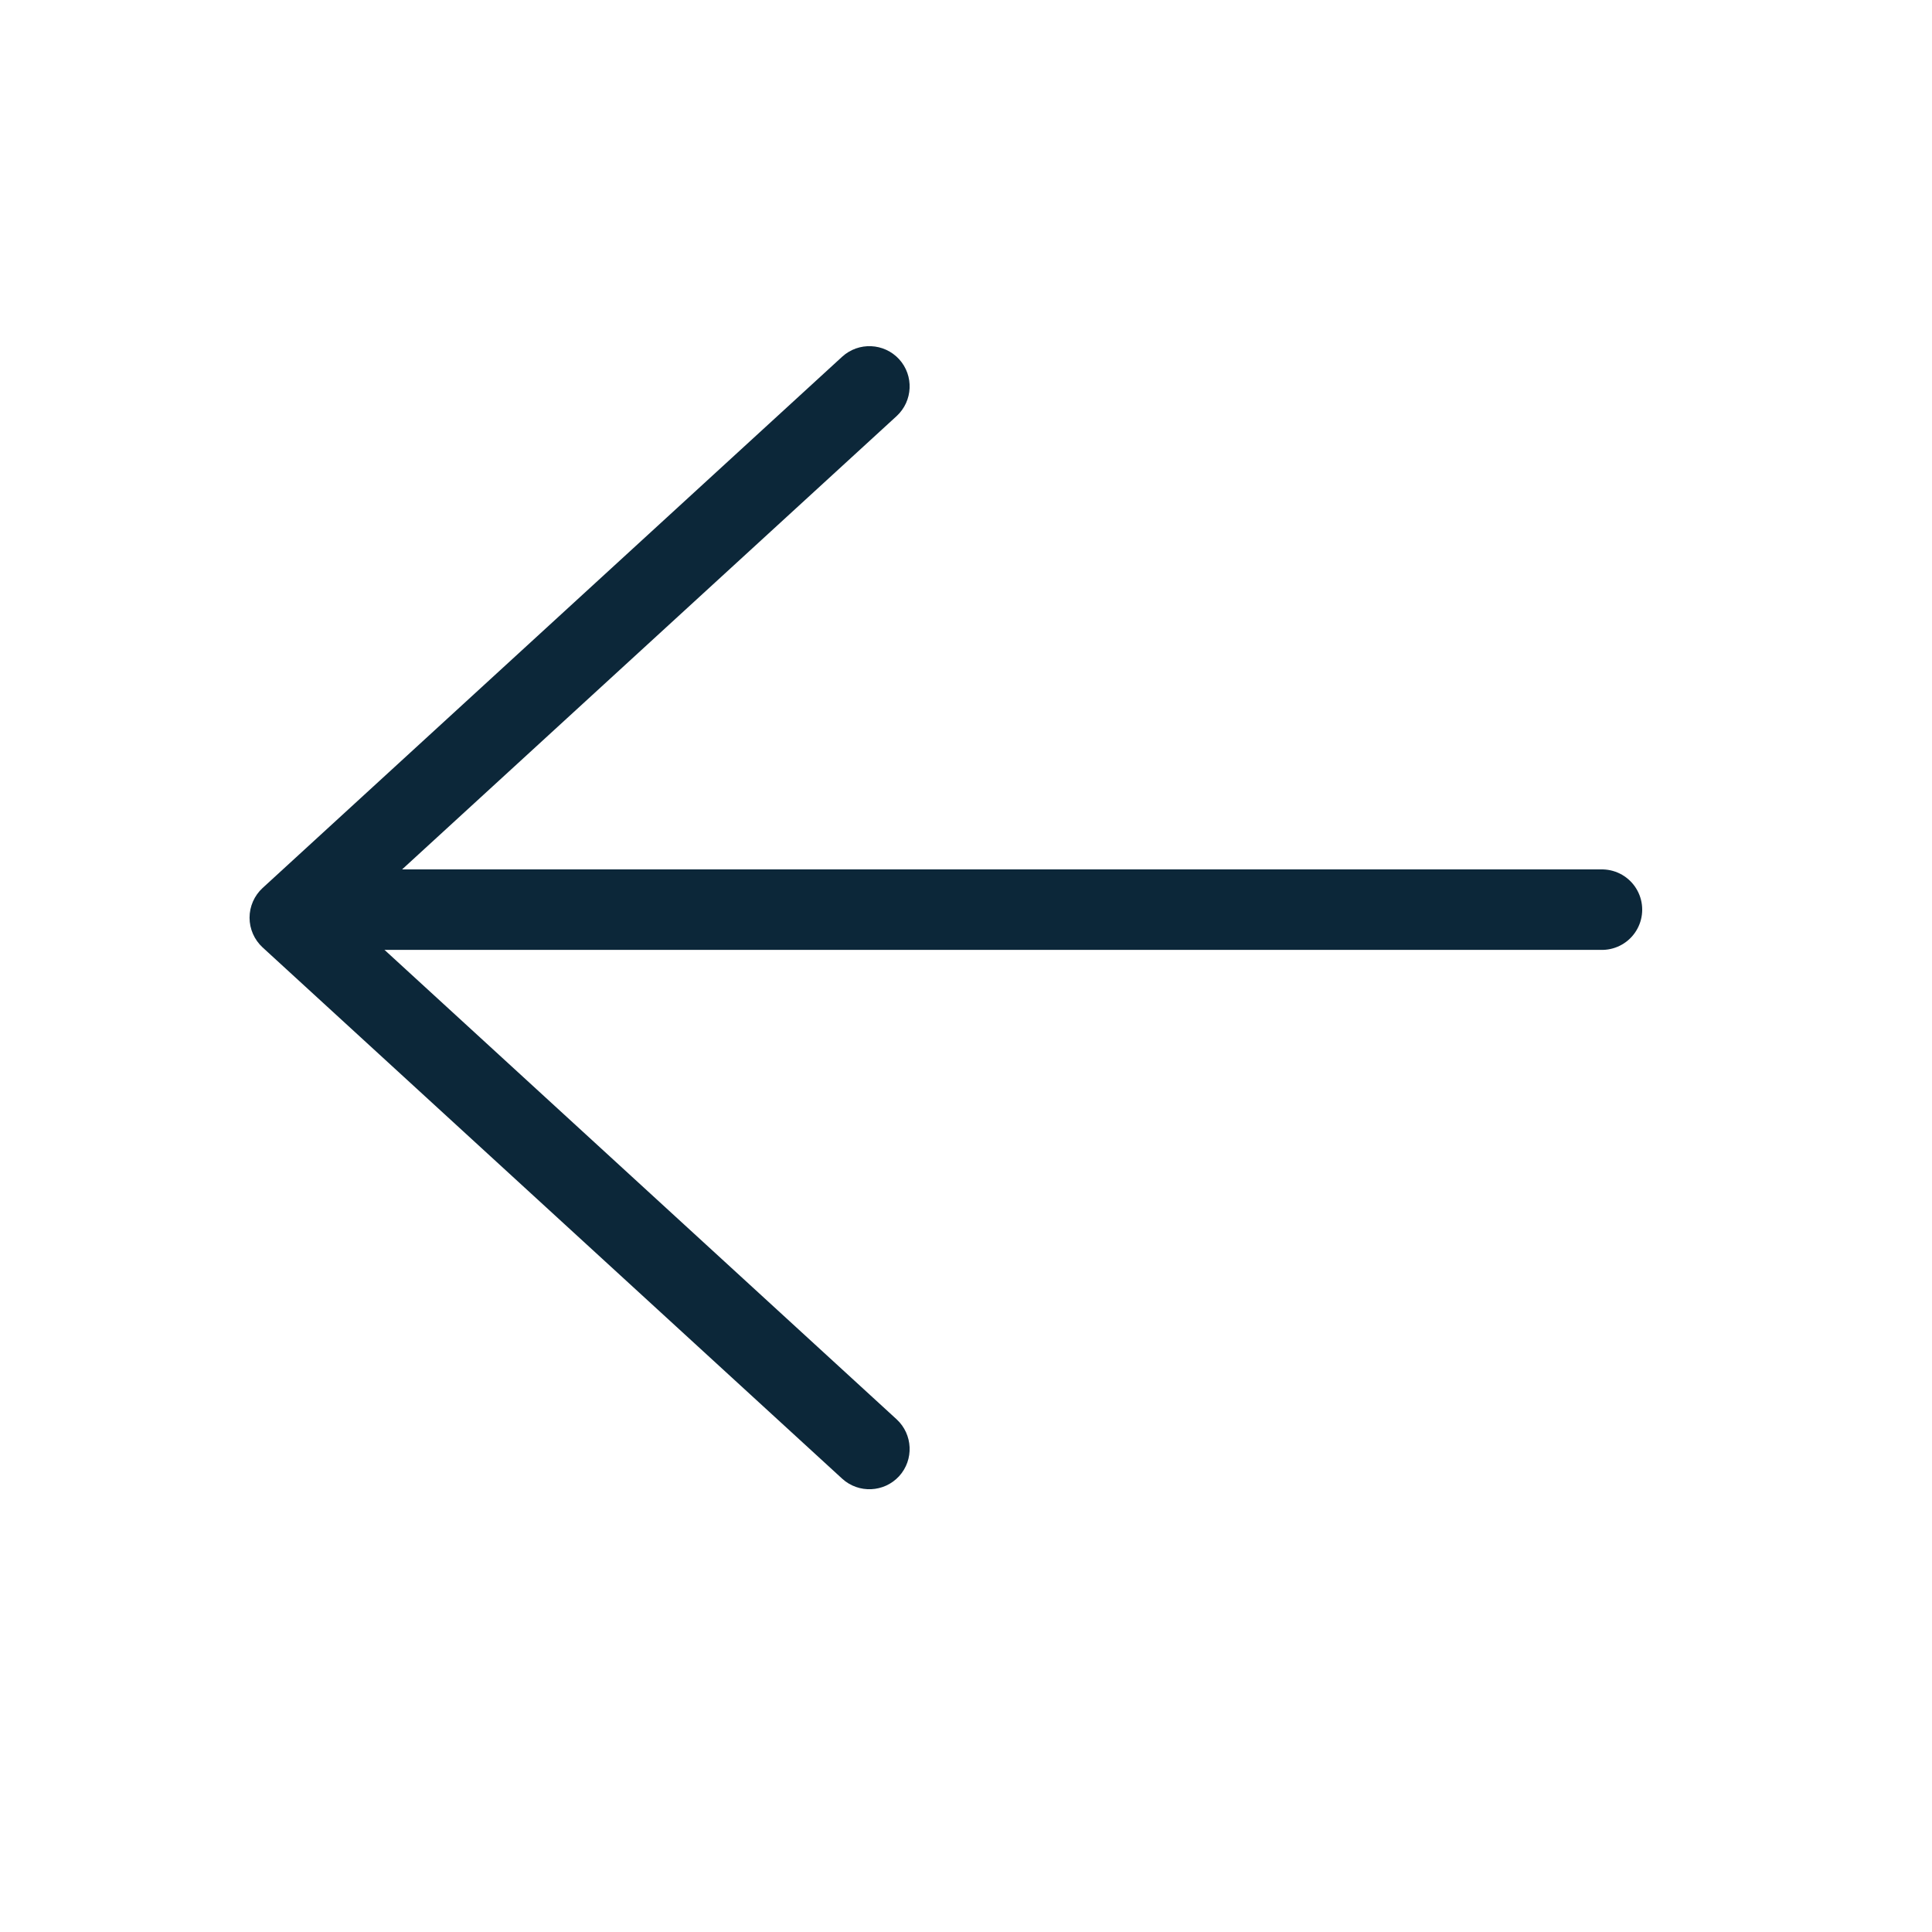
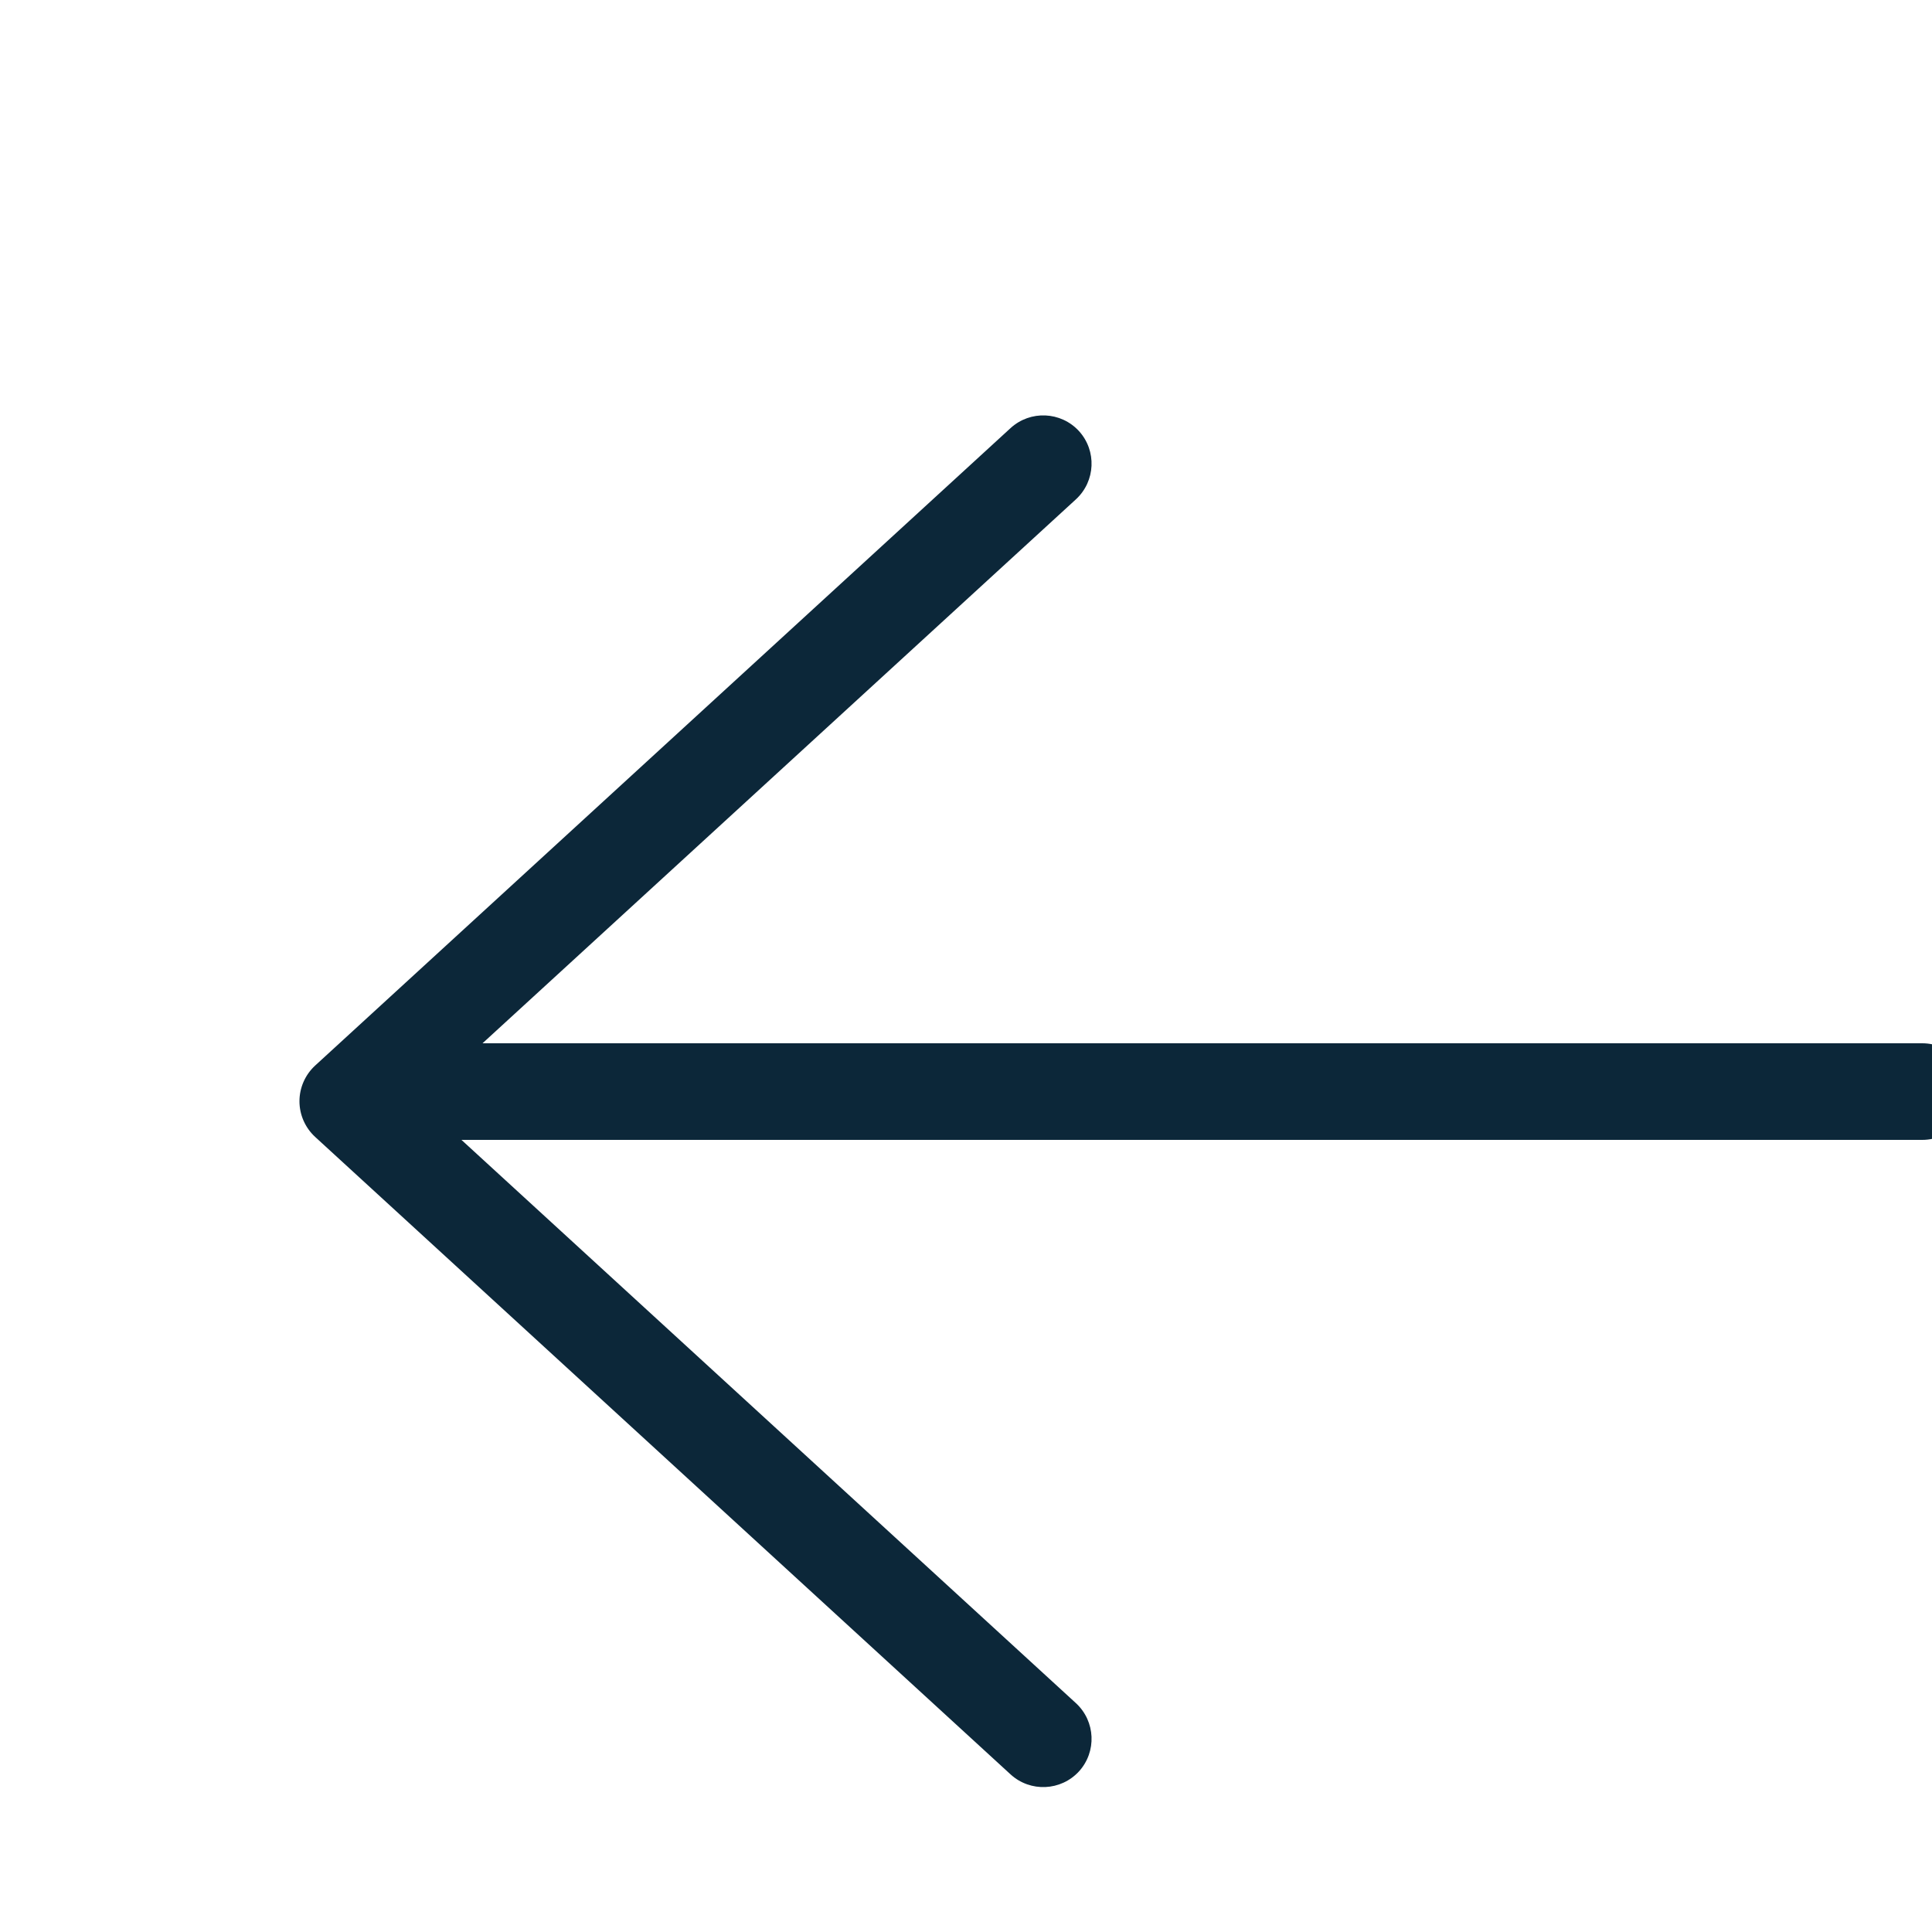
- <svg xmlns="http://www.w3.org/2000/svg" width="24" height="24" viewBox="0 0 24 24" fill="none">
+ <svg xmlns="http://www.w3.org/2000/svg" width="20" height="20" viewBox="0 0 20 20" fill="none">
  <line x1="19.9" y1="11.3" x2="4.1" y2="11.3" stroke="#0C2739" stroke-linecap="round" />
  <path d="M10.462 18.369C10.666 18.555 10.982 18.541 11.169 18.338C11.355 18.134 11.341 17.818 11.138 17.631L10.462 18.369ZM3.6 11.4L3.262 11.031C3.159 11.126 3.1 11.26 3.1 11.4C3.1 11.54 3.159 11.674 3.262 11.769L3.6 11.4ZM11.138 5.169C11.341 4.982 11.355 4.666 11.169 4.462C10.982 4.259 10.666 4.245 10.462 4.431L11.138 5.169ZM11.138 17.631L3.938 11.031L3.262 11.769L10.462 18.369L11.138 17.631ZM3.938 11.769L11.138 5.169L10.462 4.431L3.262 11.031L3.938 11.769Z" fill="#0C2739" />
</svg>
